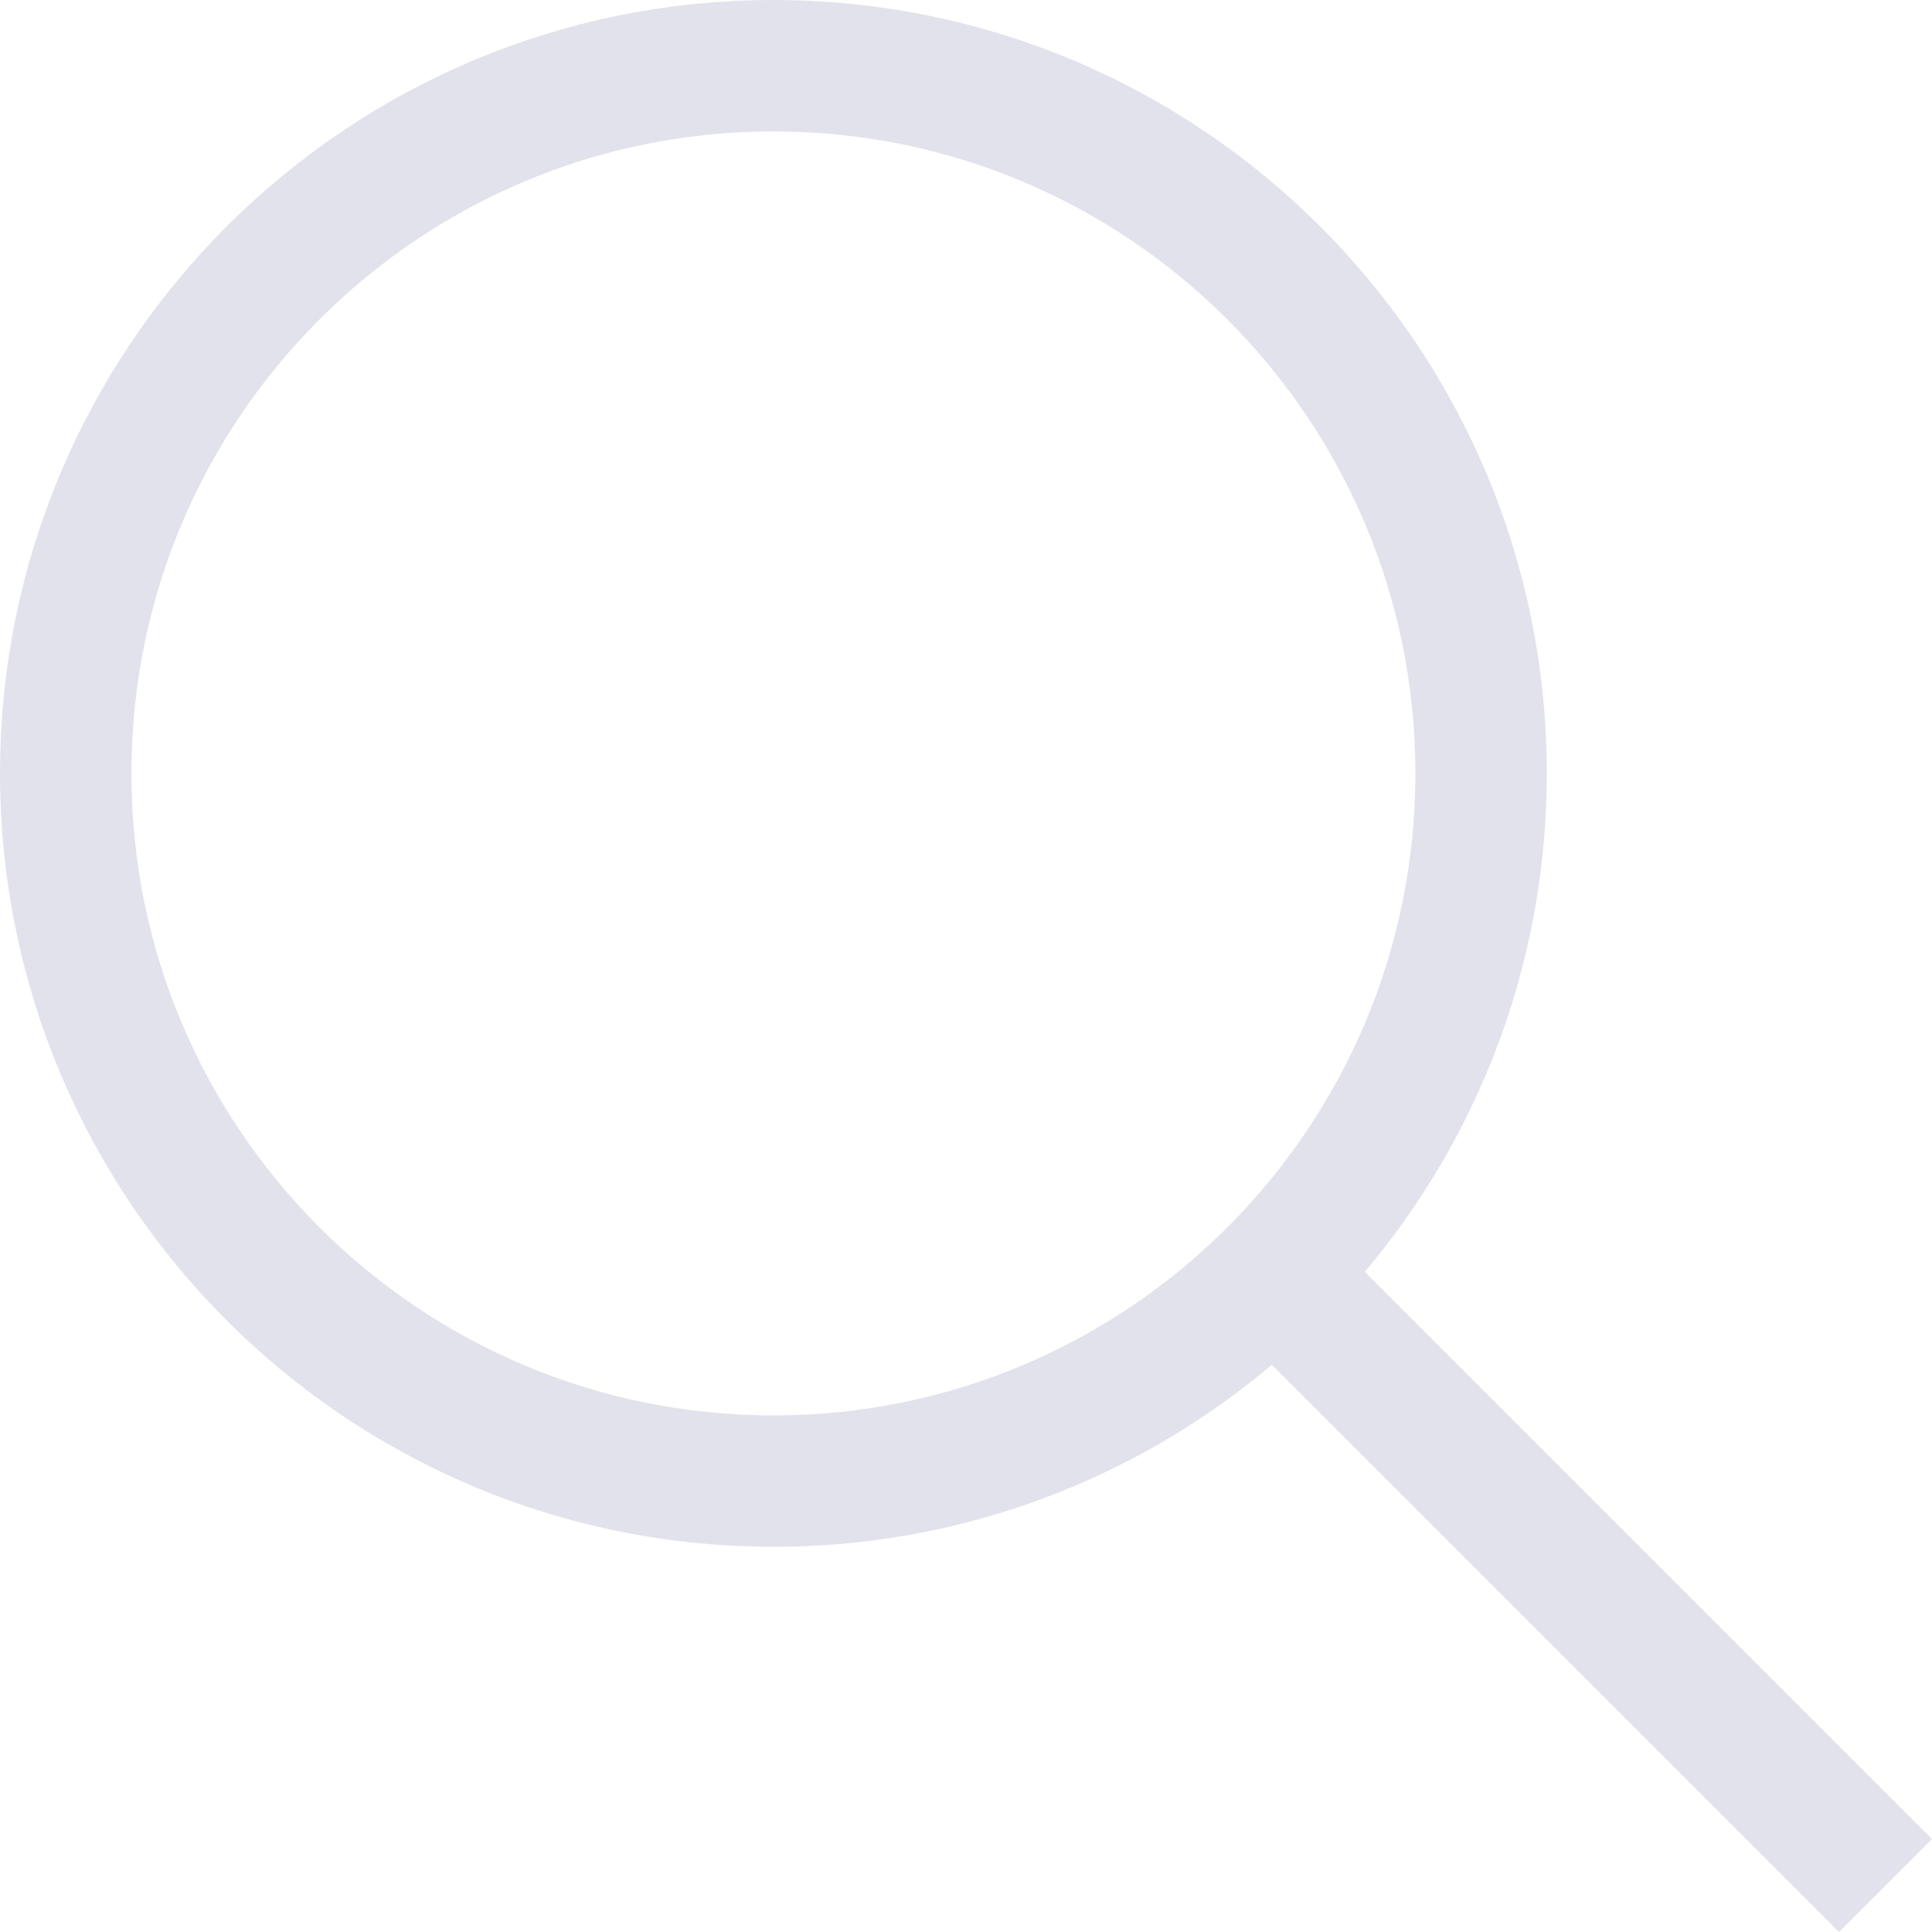
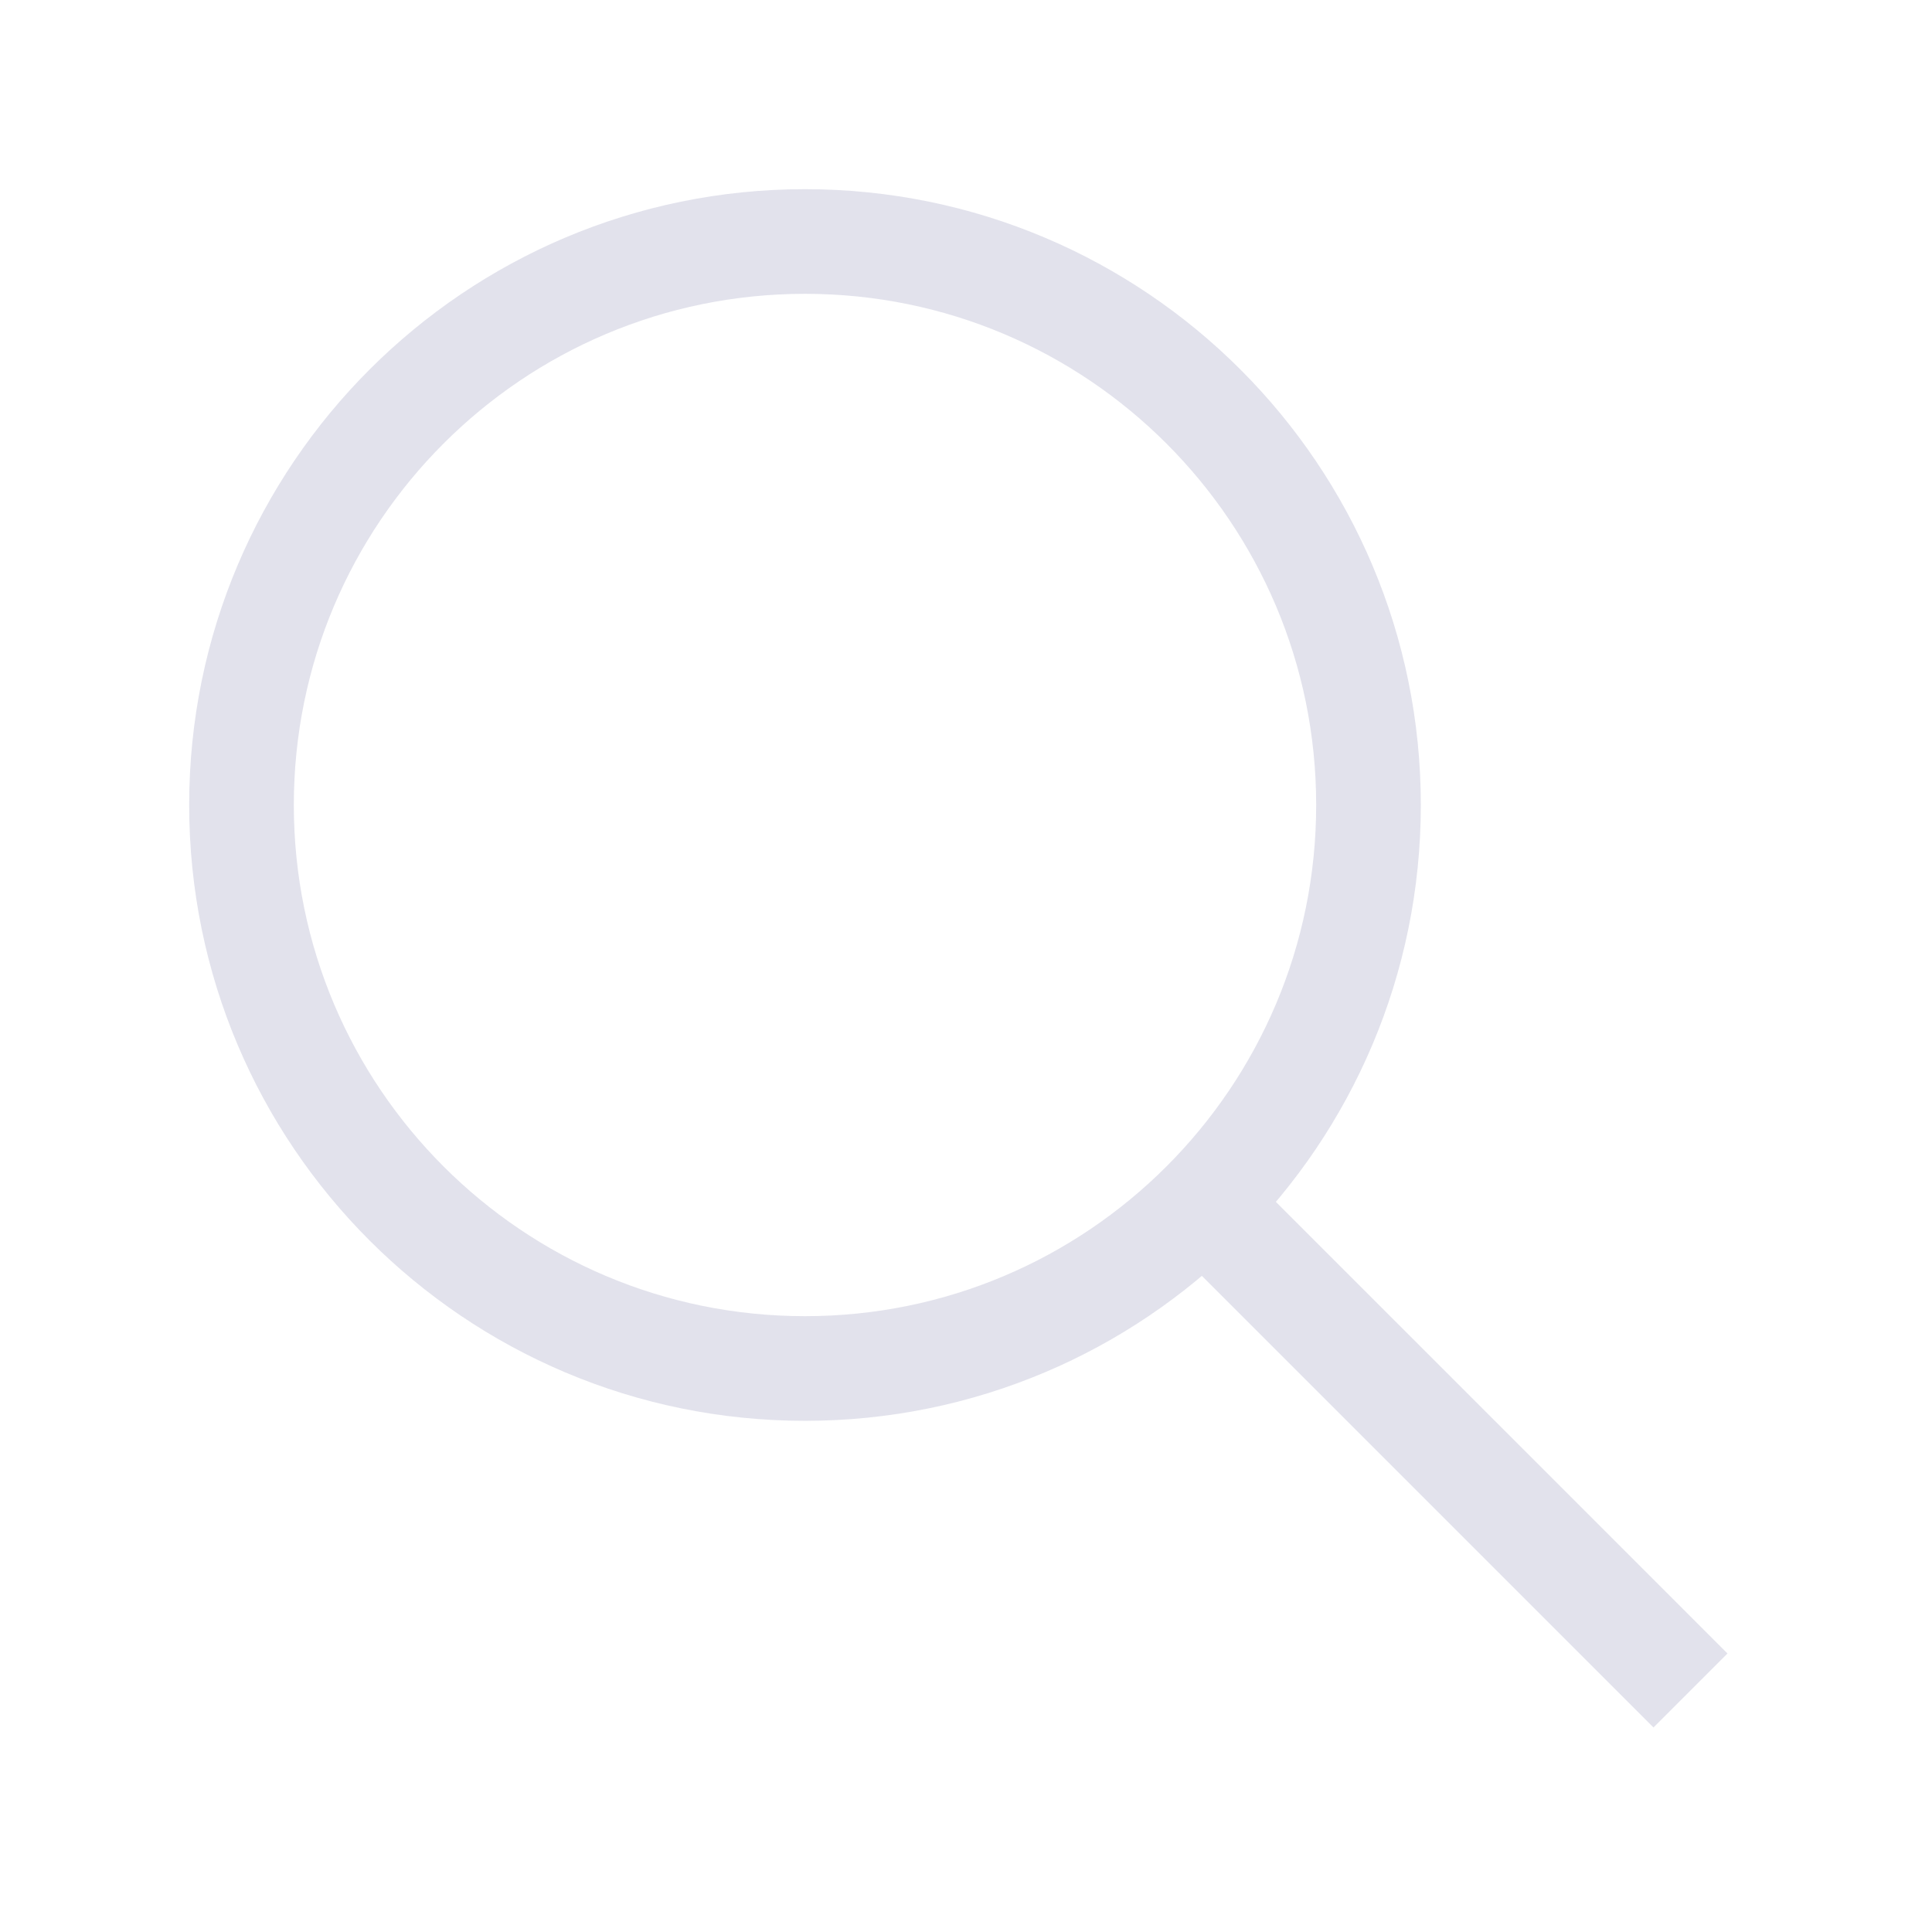
- <svg xmlns="http://www.w3.org/2000/svg" preserveAspectRatio="none" overflow="visible" style="display: block;" width="19.11" height="19.11" viewBox="0 0 19.11 19.11" fill="none">
-   <path id="Icon" d="M18.65 18.65L12.65 12.65M14.65 7.65C14.65 11.516 11.516 14.65 7.65 14.65C3.784 14.65 0.65 11.516 0.65 7.65C0.65 3.784 3.784 0.65 7.65 0.65C11.516 0.65 14.65 3.784 14.65 7.65Z" stroke="#E2E2EC" stroke-width="1.3" stroke-linejoin="round" />
+ <svg xmlns="http://www.w3.org/2000/svg" preserveAspectRatio="none" overflow="visible" style="display: block;" width="24" height="24" viewBox="0 0 24 24" fill="none">
+   <g id="Medium / General / Search">
+     <path id="Icon" d="M21 21L15 15M17 10C17 13.866 13.866 17 10 17C6.134 17 3 13.866 3 10C3 6.134 6.134 3 10 3C13.866 3 17 6.134 17 10Z" stroke="#E2E2EC" stroke-width="1.3" stroke-linejoin="round" />
+   </g>
</svg>
